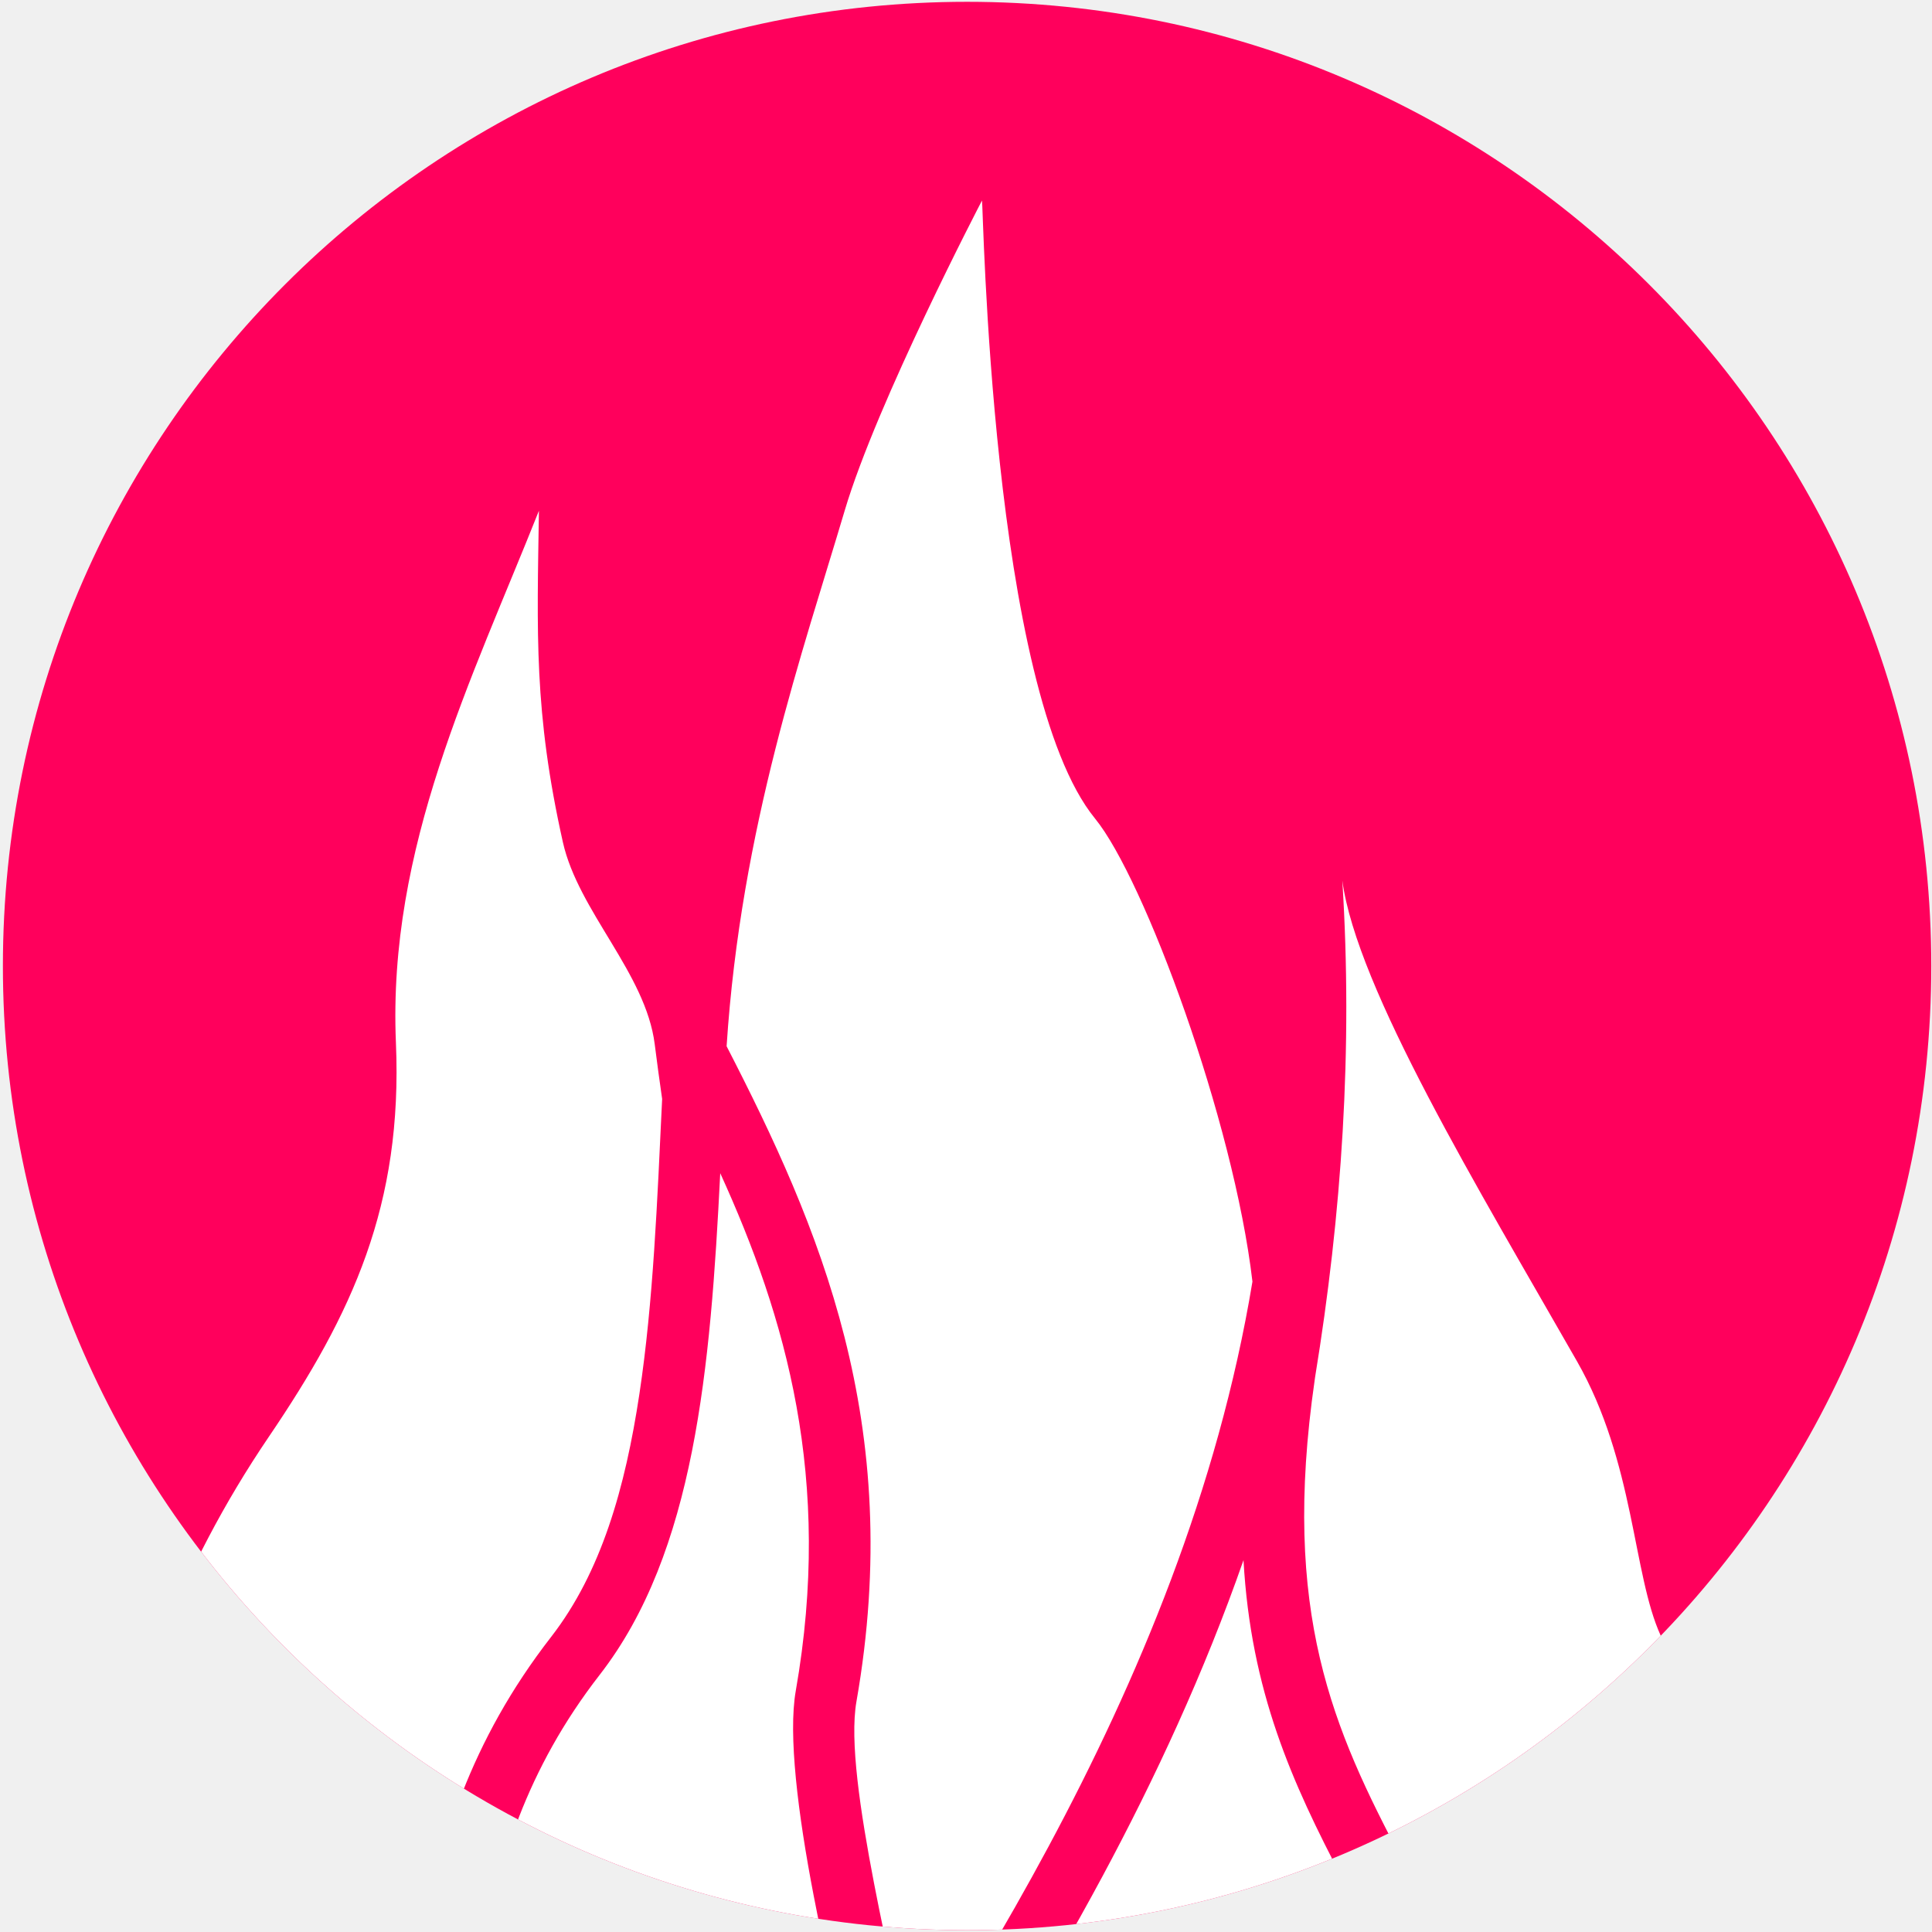
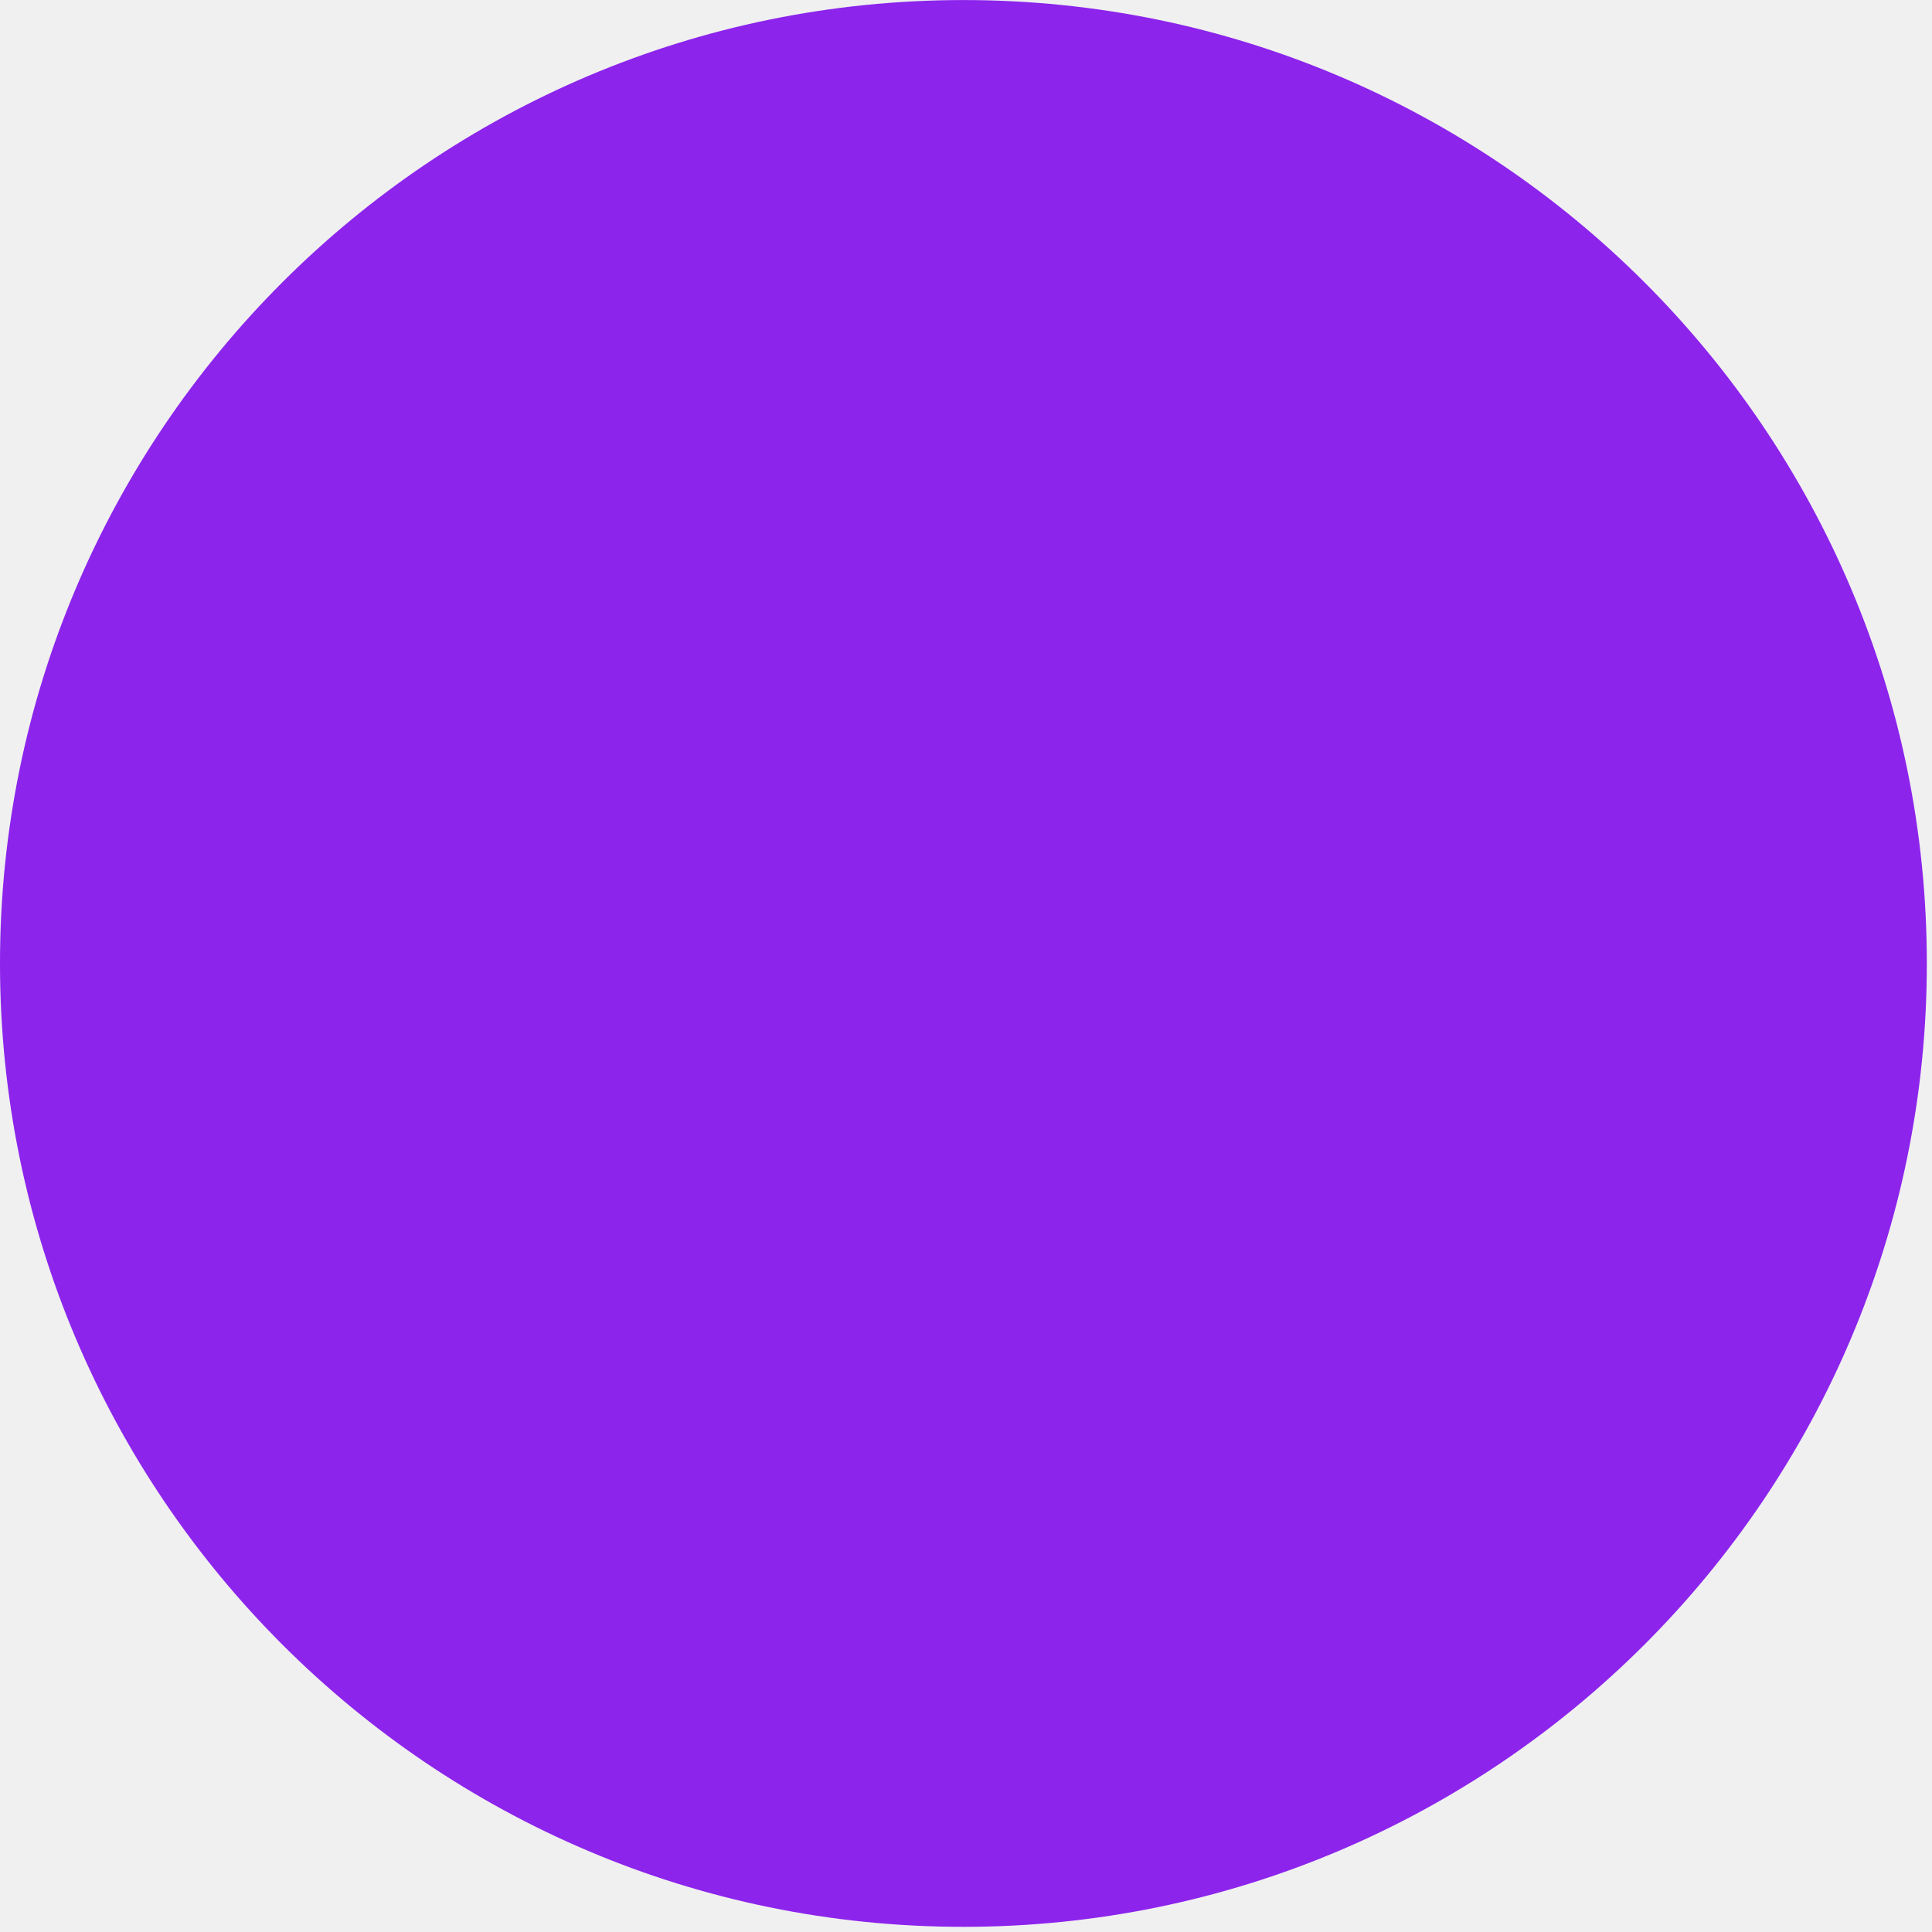
- <svg xmlns="http://www.w3.org/2000/svg" width="100%" height="100%" viewBox="0 0 210 210" version="1.1" xml:space="preserve" style="fill-rule:evenodd;clip-rule:evenodd;stroke-linejoin:round;stroke-miterlimit:2;">
-   <circle cx="105.118" cy="105" r="104.803" style="fill:#ff005c;" />
-   <clipPath id="_clip1">
-     <circle cx="105.118" cy="105" r="104.803" />
-   </clipPath>
-   <g clip-path="url(#_clip1)">
-     <path d="M170.383,243.232l-0.594,-1.95c-5.168,-16.978 -11.723,-28.431 -17.335,-39.04c-7.574,-14.32 -13.208,-26.955 -9.554,-52.229c0.015,-0.105 0.03,-0.212 0.044,-0.319c2.895,-17.686 4.12,-35.646 2.959,-53.986c1.565,11.7 14.77,33.459 25.502,52.245c6.287,11.005 6.054,23.158 9.102,29.822c11.608,25.375 13.505,45.393 14.338,65.457l-24.462,0Zm-123.528,0c6.064,-20.005 2.3,-40.545 18.334,-61.193c10.341,-13.318 12.036,-33.354 13.098,-54.517c7.124,15.626 12.249,33.238 8.208,56.276c-0.833,4.752 0.232,13.324 1.939,22.201c2.171,11.296 5.333,23.13 5.904,27.147c-2.364,3.588 -4.619,6.955 -6.7,10.086l-40.783,0Zm48.789,0c1.517,-2.276 3.107,-4.664 4.748,-7.157c0.128,-0.161 0.242,-0.333 0.339,-0.514c6.061,-9.22 12.799,-19.865 19.131,-31.665c5.68,-10.586 11.029,-22.087 15.301,-34.314c1.595,28.514 17.853,39.591 28.22,73.65l-67.739,0Zm3.817,-17.974c-1.273,-5.656 -3.043,-13.202 -4.451,-20.524c-1.521,-7.915 -2.662,-15.542 -1.919,-19.779c5.305,-30.237 -4.068,-51.706 -14.112,-71.234c1.55,-23.792 8.317,-42.981 12.831,-58.205c3.511,-11.843 14.928,-33.719 14.928,-33.719c0.142,0.284 0.923,53.276 12.293,67.182c5.331,6.52 15.06,32.819 17.104,50.326c-3.736,22.564 -12.486,43.368 -22.174,61.425c-4.757,8.866 -9.744,17.08 -14.5,24.528Zm-93.795,17.974c3.161,-28.503 3.753,-57.877 23.574,-87.089c9.047,-13.333 14.545,-25.134 13.795,-42.809c-0.901,-21.24 8.227,-39.413 15.544,-57.818c-0.201,13.256 -0.563,21.881 2.605,36.031c1.681,7.506 9.01,14.238 9.981,21.954c0.251,1.989 0.52,3.972 0.807,5.949c-0.529,11.085 -0.958,22.045 -2.472,32.069c-1.54,10.194 -4.141,19.381 -9.6,26.412c-8.786,11.316 -12.213,22.573 -14.209,33.771c-1.775,9.955 -2.29,19.841 -5.244,29.587l-0.589,1.943l-34.192,0Z" style="fill:#fff;" />
+ <svg xmlns="http://www.w3.org/2000/svg" width="100%" height="100%" viewBox="0 0 255 255" version="1.1" xml:space="preserve" style="fill-rule:evenodd;clip-rule:evenodd;stroke-linejoin:round;stroke-miterlimit:2;">
+   <g transform="matrix(1,0,0,1,-218.001,-6259.69)">
+     <g transform="matrix(0.944977,0,0,0.944977,-90.7093,4988.23)">
+       <path d="M595.811,1480.06C595.811,1554.33 535.515,1614.62 461.248,1614.62C386.981,1614.62 326.685,1554.33 326.685,1480.06C326.685,1405.79 386.981,1345.5 461.248,1345.5C535.515,1345.5 595.811,1405.79 595.811,1480.06Z" style="fill:rgb(140,36,236);" />
+     </g>
  </g>
</svg>
